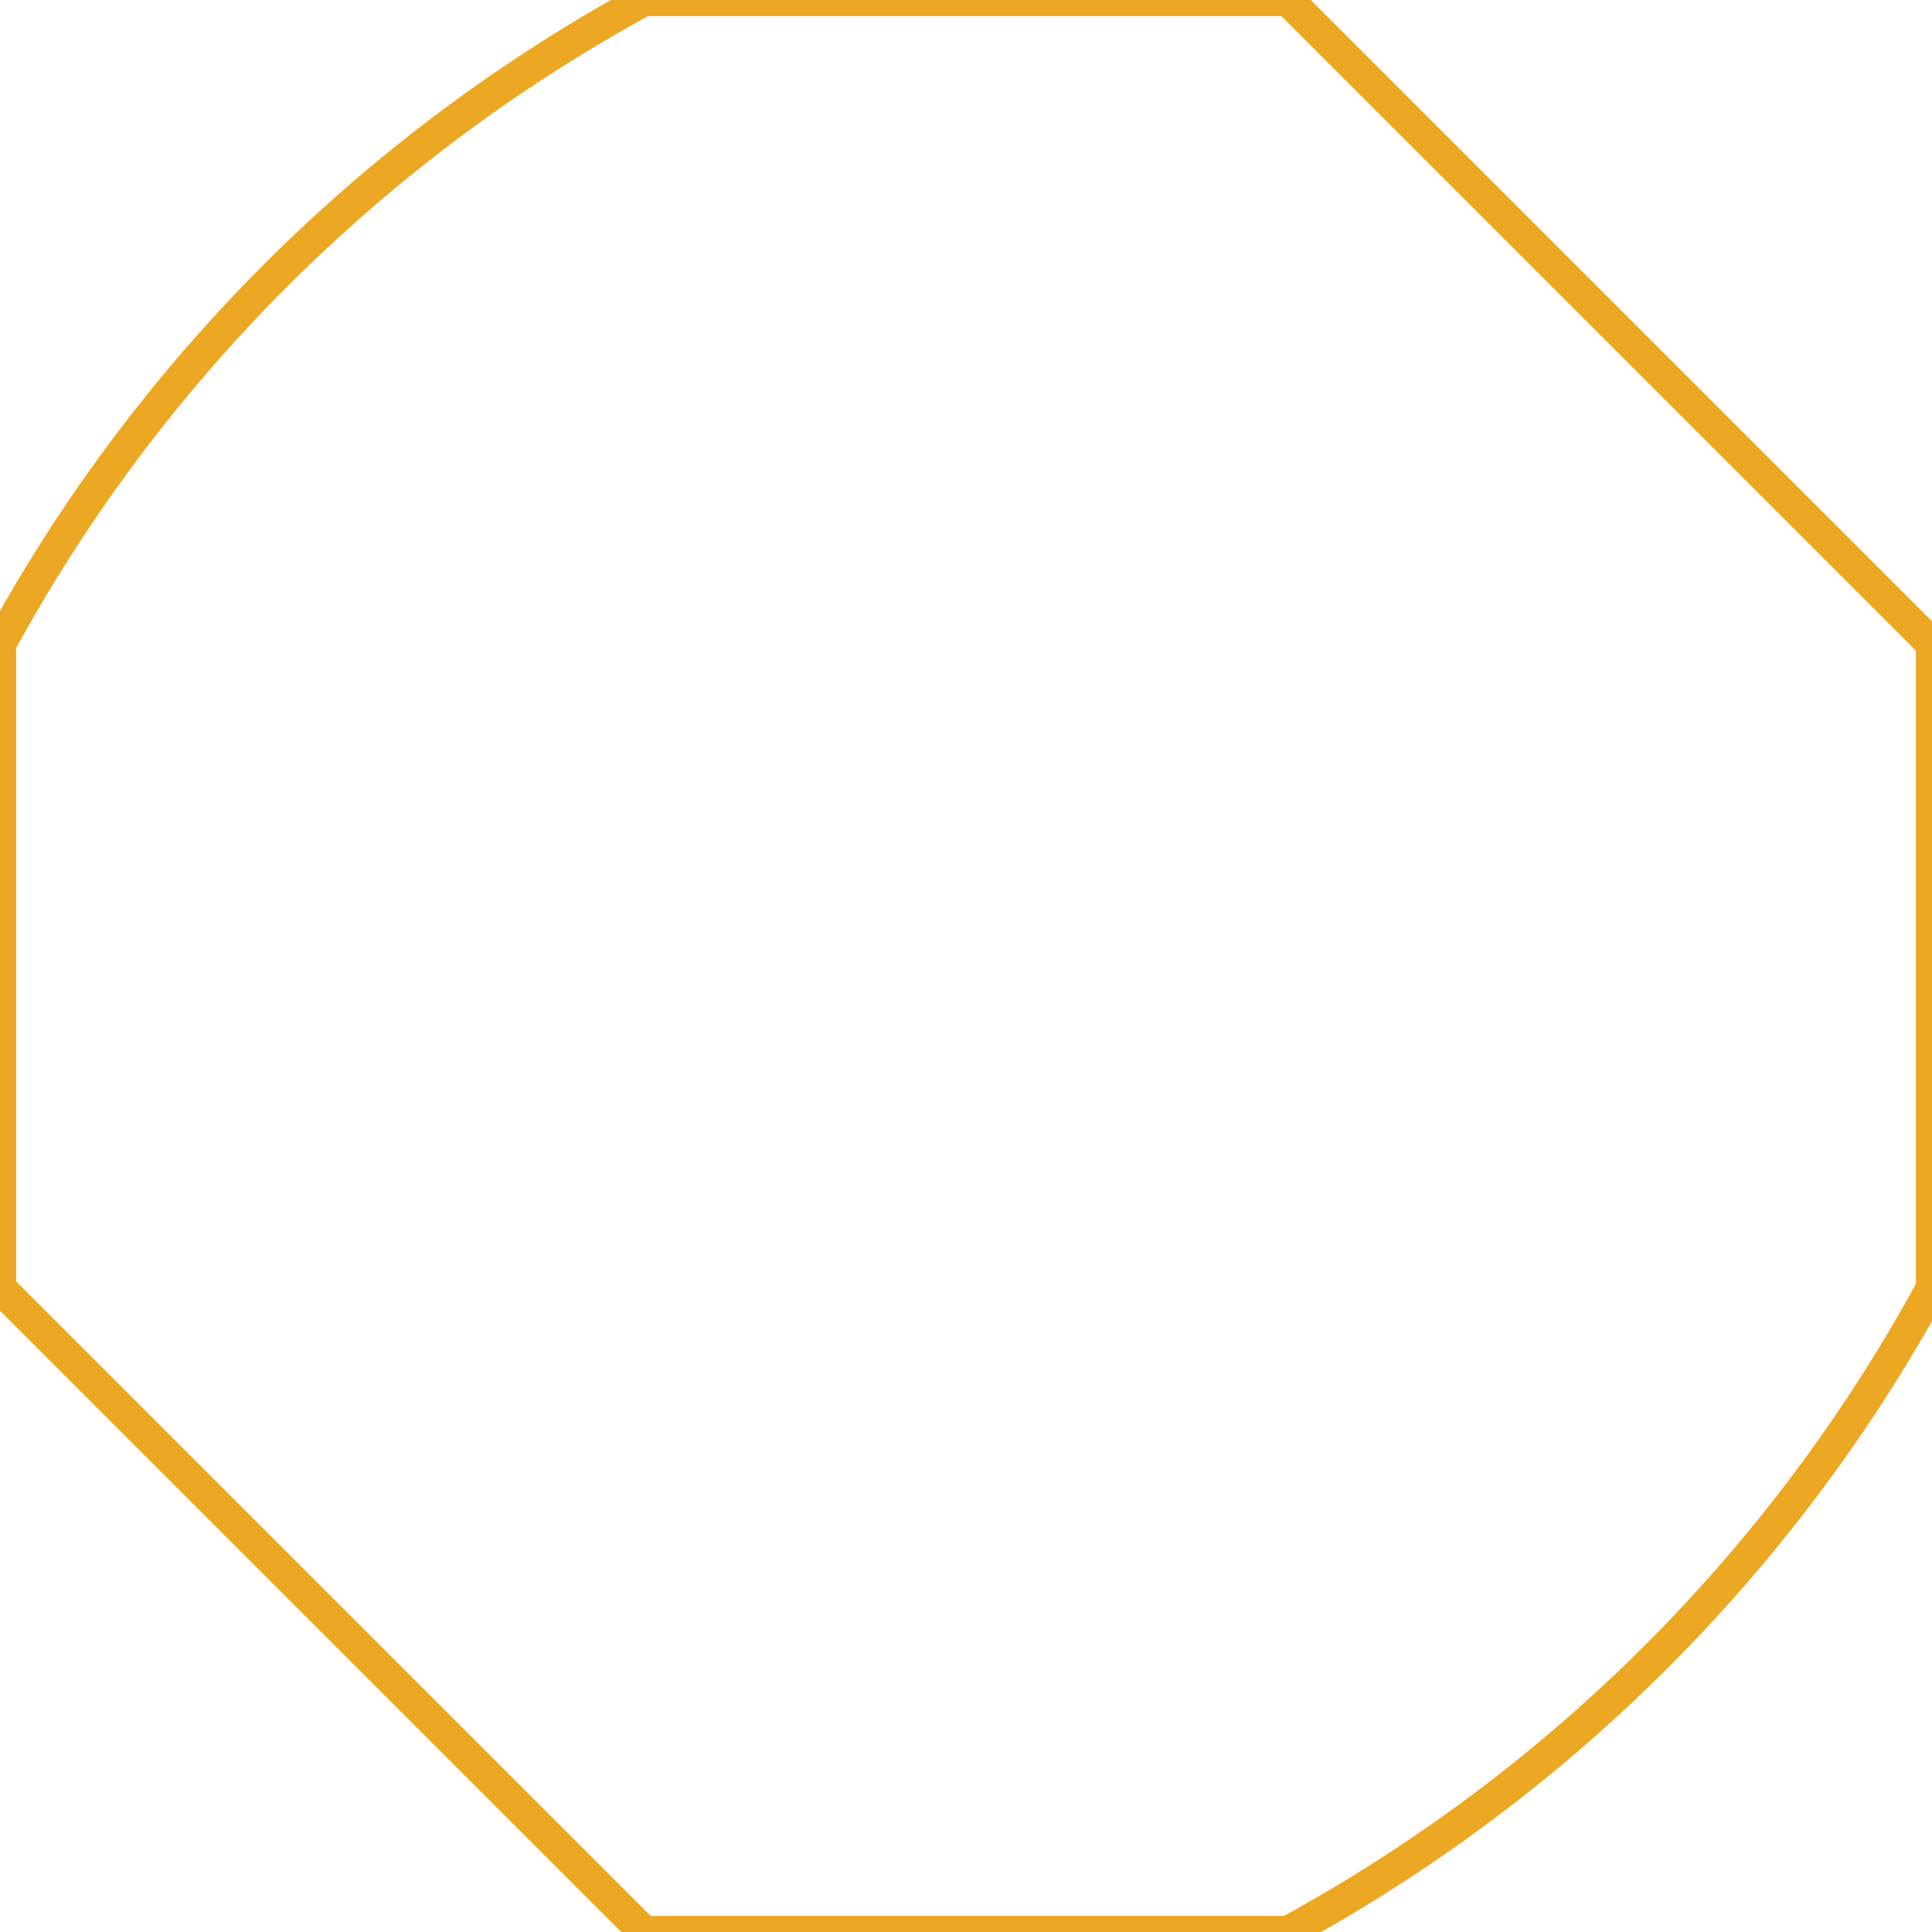
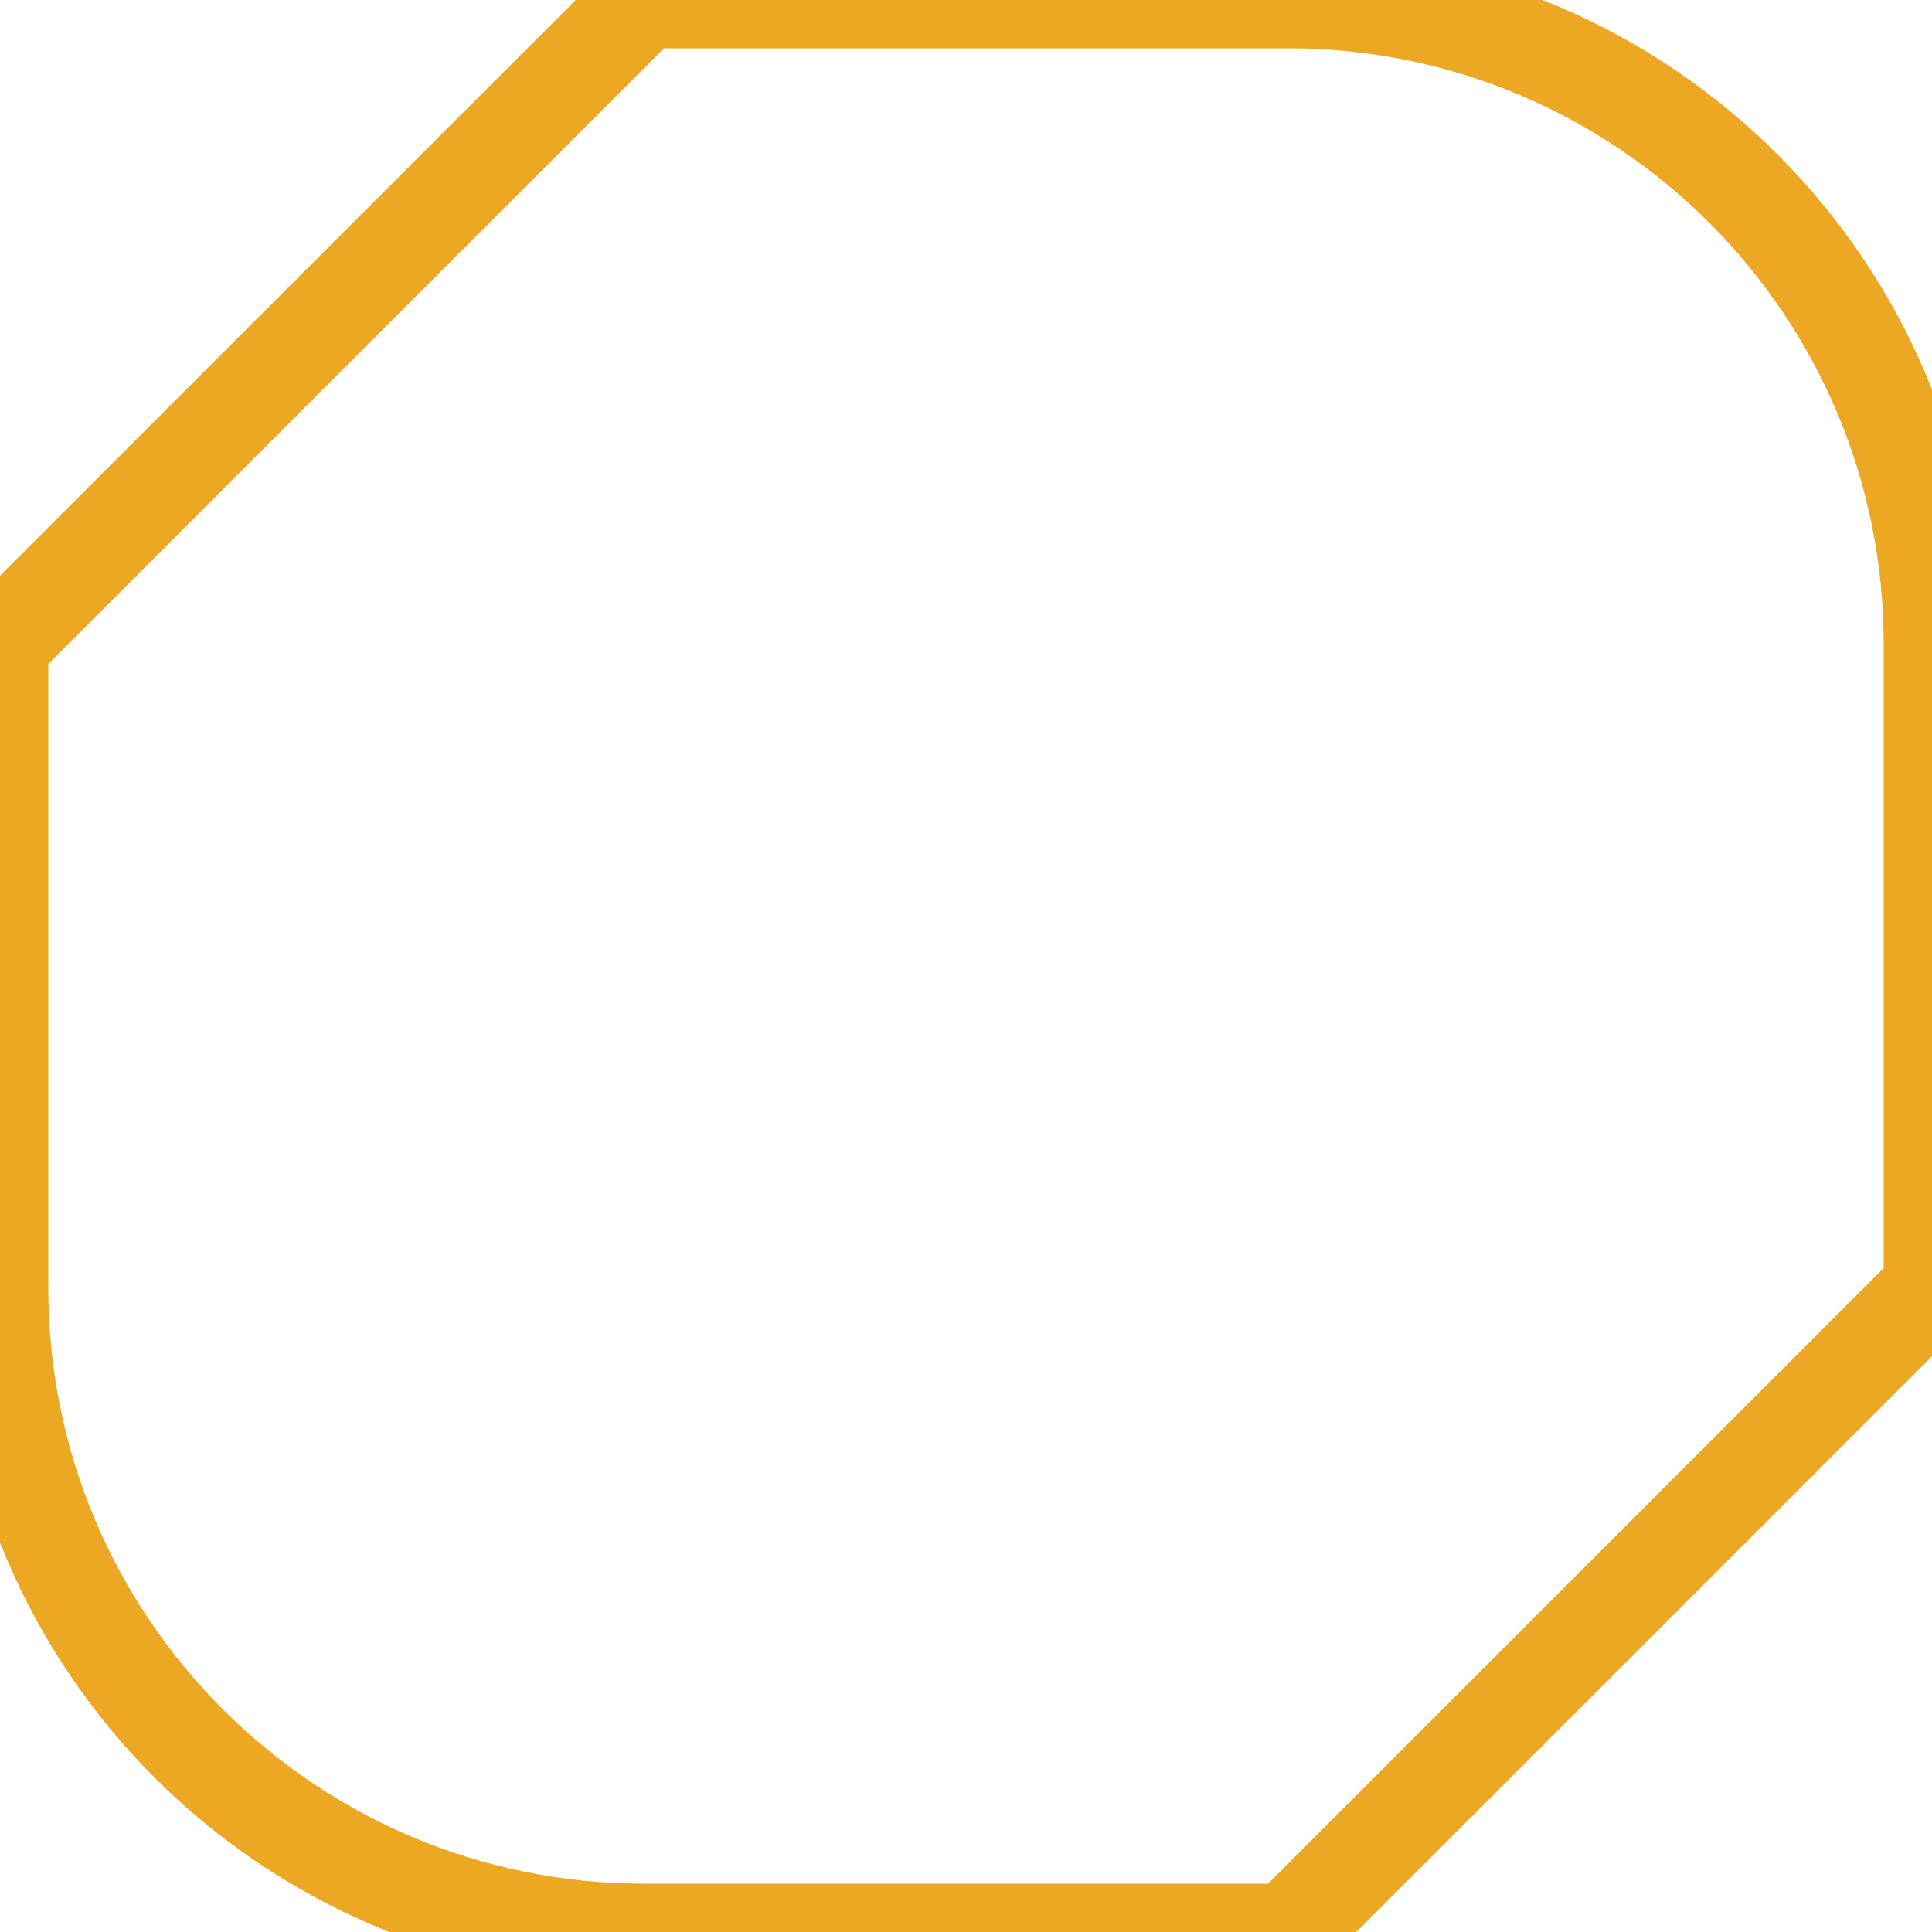
<svg xmlns="http://www.w3.org/2000/svg" version="1.1" width="60" height="60" viewBox="0 0 60 60">
-   <path d="M 0 20 A 50 50 0 0 1 20 0" stroke="#eca723" fill="none" />
-   <line x1="20" y1="0" x2="40" y2="0" stroke="#eca723" />
-   <line x1="40" y1="0" x2="60" y2="20" stroke="#eca723" />
-   <line x1="60" y1="20" x2="60" y2="40" stroke="#eca723" />
-   <line x1="20" y1="60" x2="0" y2="40" stroke="#eca723" />
-   <line x1="0" y1="40" x2="0" y2="20" stroke="#eca723" />
-   <path d="M 60 40 A 50 50 0 0 1 40 60" stroke="#eca723" fill="none" />
-   <line x1="40" y1="60" x2="20" y2="60" stroke="#eca723" />
+   <path d="M 0 20 L 20 0 L 40 0 A 20 20 0 0 1 60 20 L 60 40 L 40 60 L 20 60 A 20 20 0 0 1 0 40 L 0 20" stroke="#eca723" stroke-width="3" fill="none" />
</svg>
